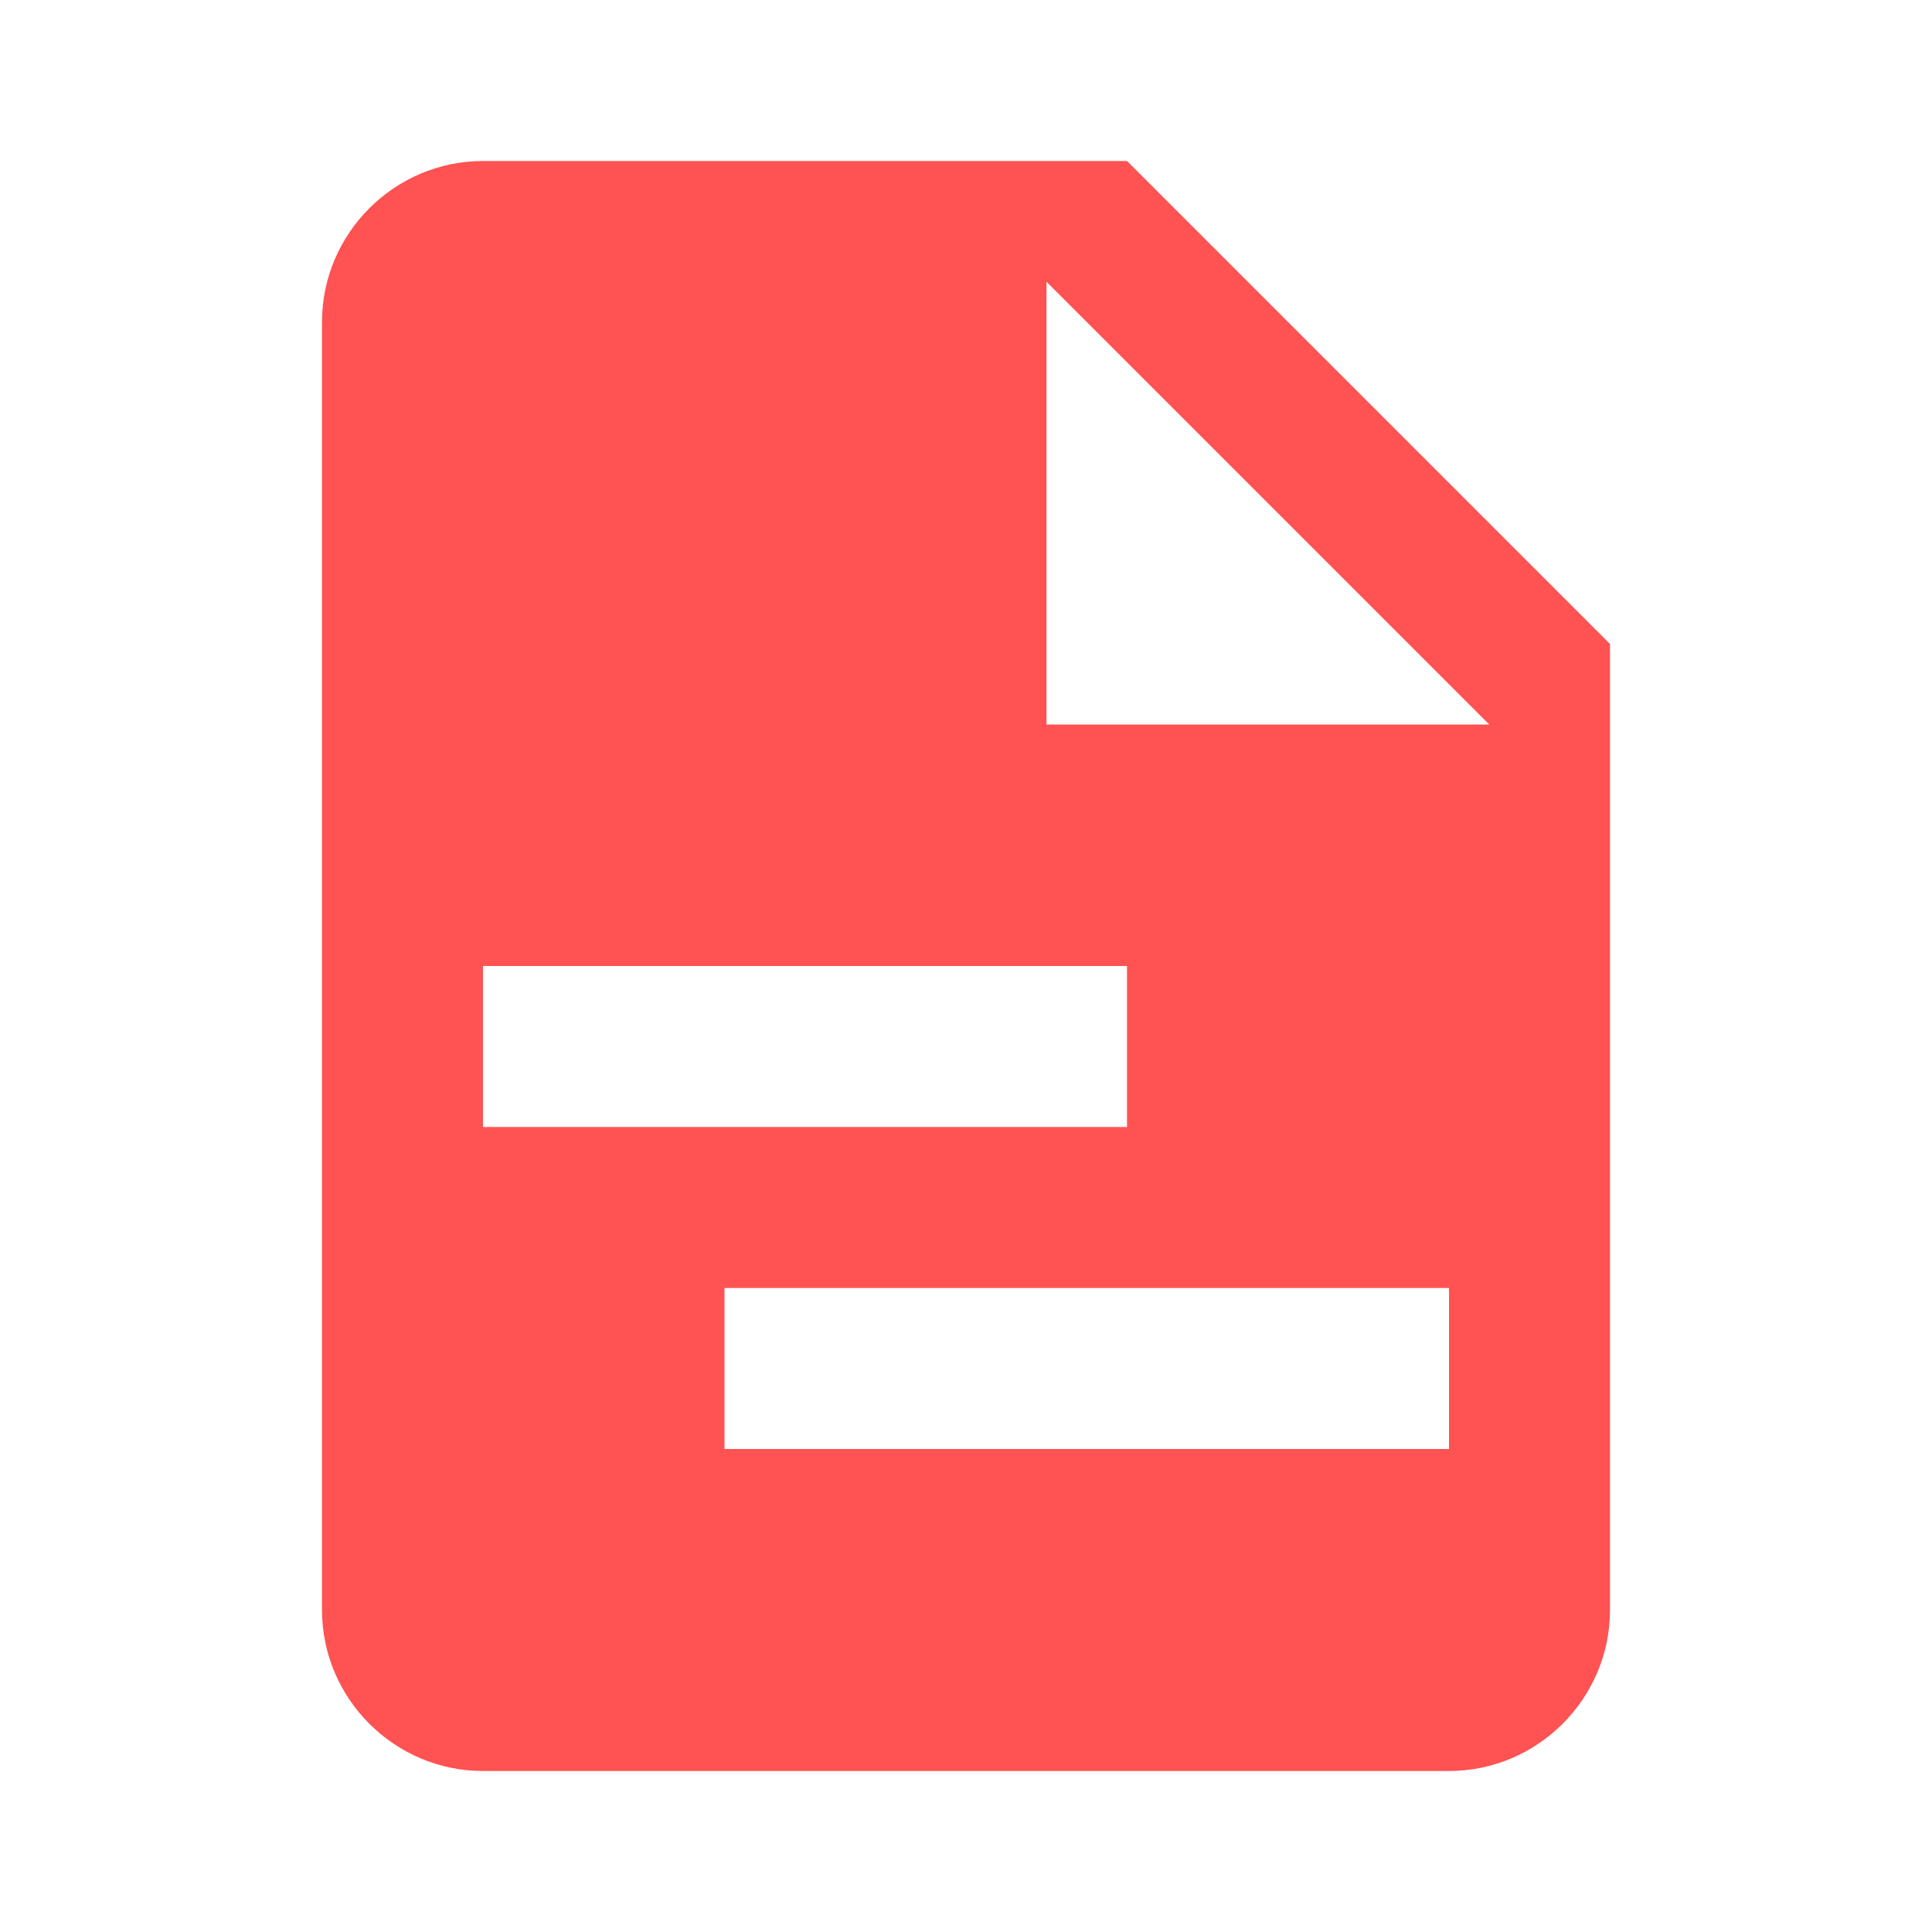
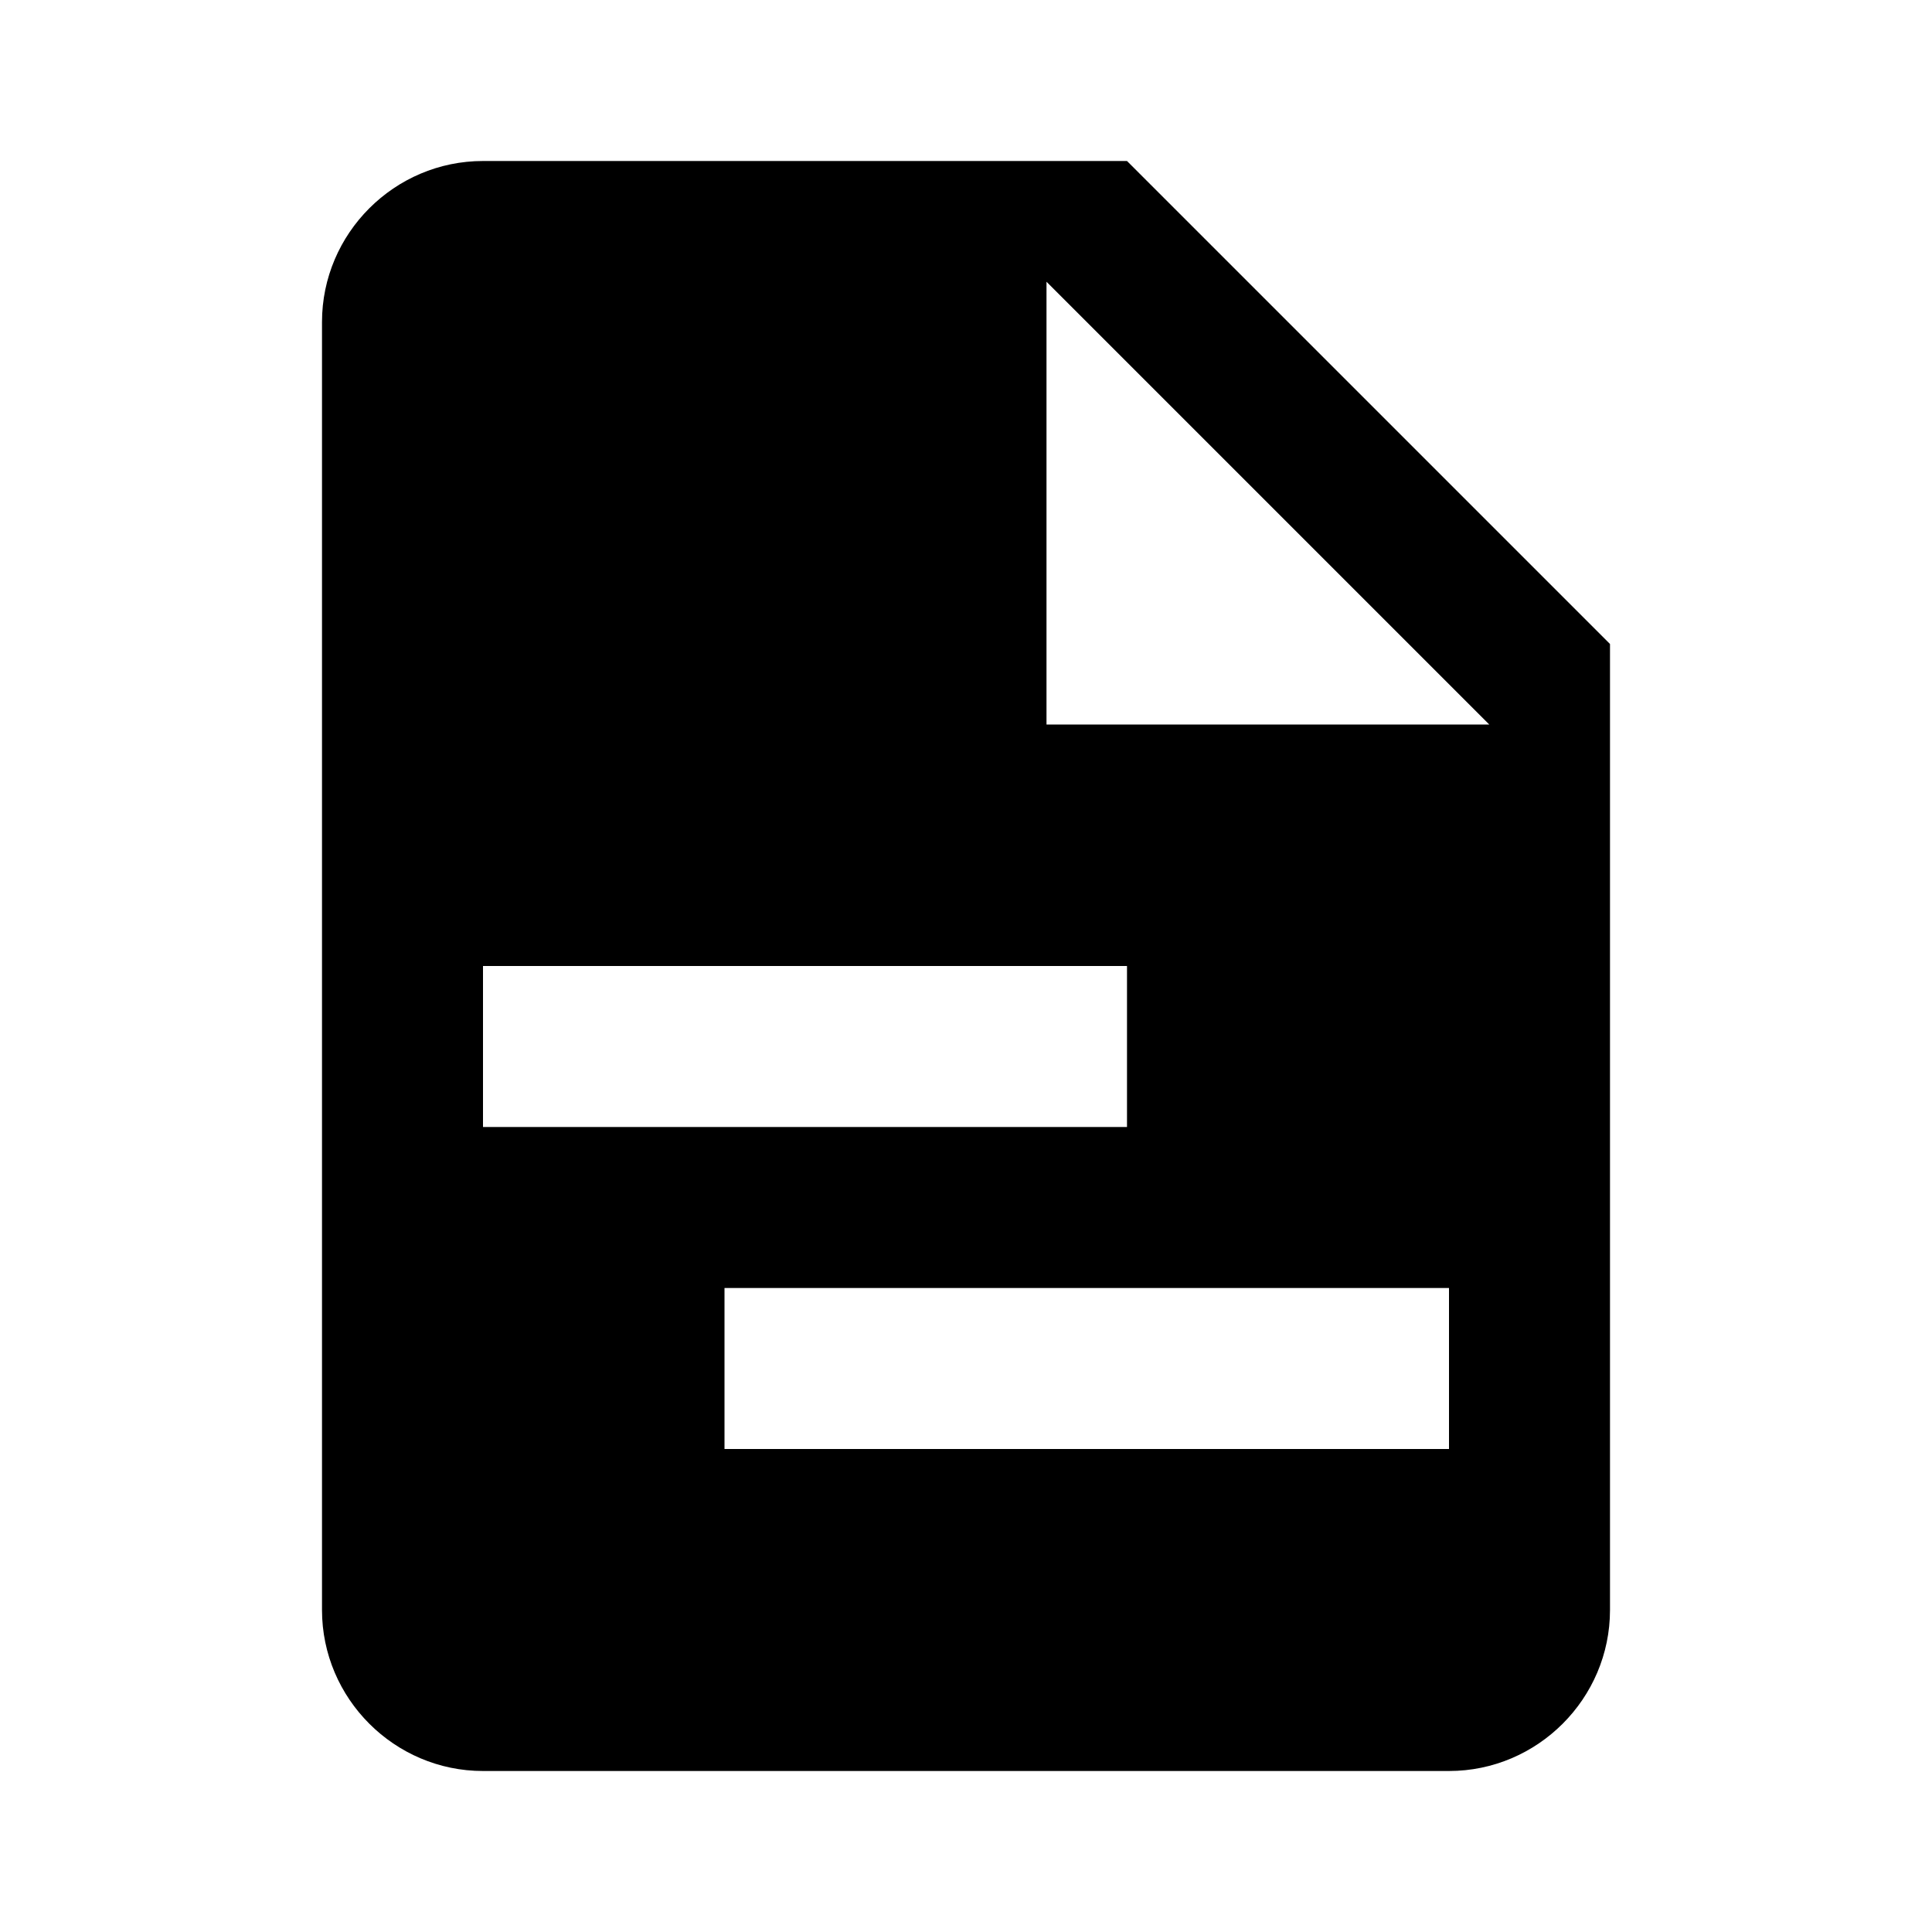
<svg xmlns="http://www.w3.org/2000/svg" viewBox="0 0 24 24">
-   <path fill="#ff5252" d="M13 9h5.5L13 3.5zM6 2h8l6 6v12c0 1.1-.9 2-2 2H6c-1.1 0-2-.9-2-2V4c0-1.1.9-2 2-2m12 16v-2H9v2zm-4-4v-2H6v2z" />
+   <path fill="currentColor" d="M13 9h5.5L13 3.5zM6 2h8l6 6v12c0 1.1-.9 2-2 2H6c-1.1 0-2-.9-2-2V4c0-1.1.9-2 2-2m12 16v-2H9v2zm-4-4v-2H6v2z" />
</svg>
